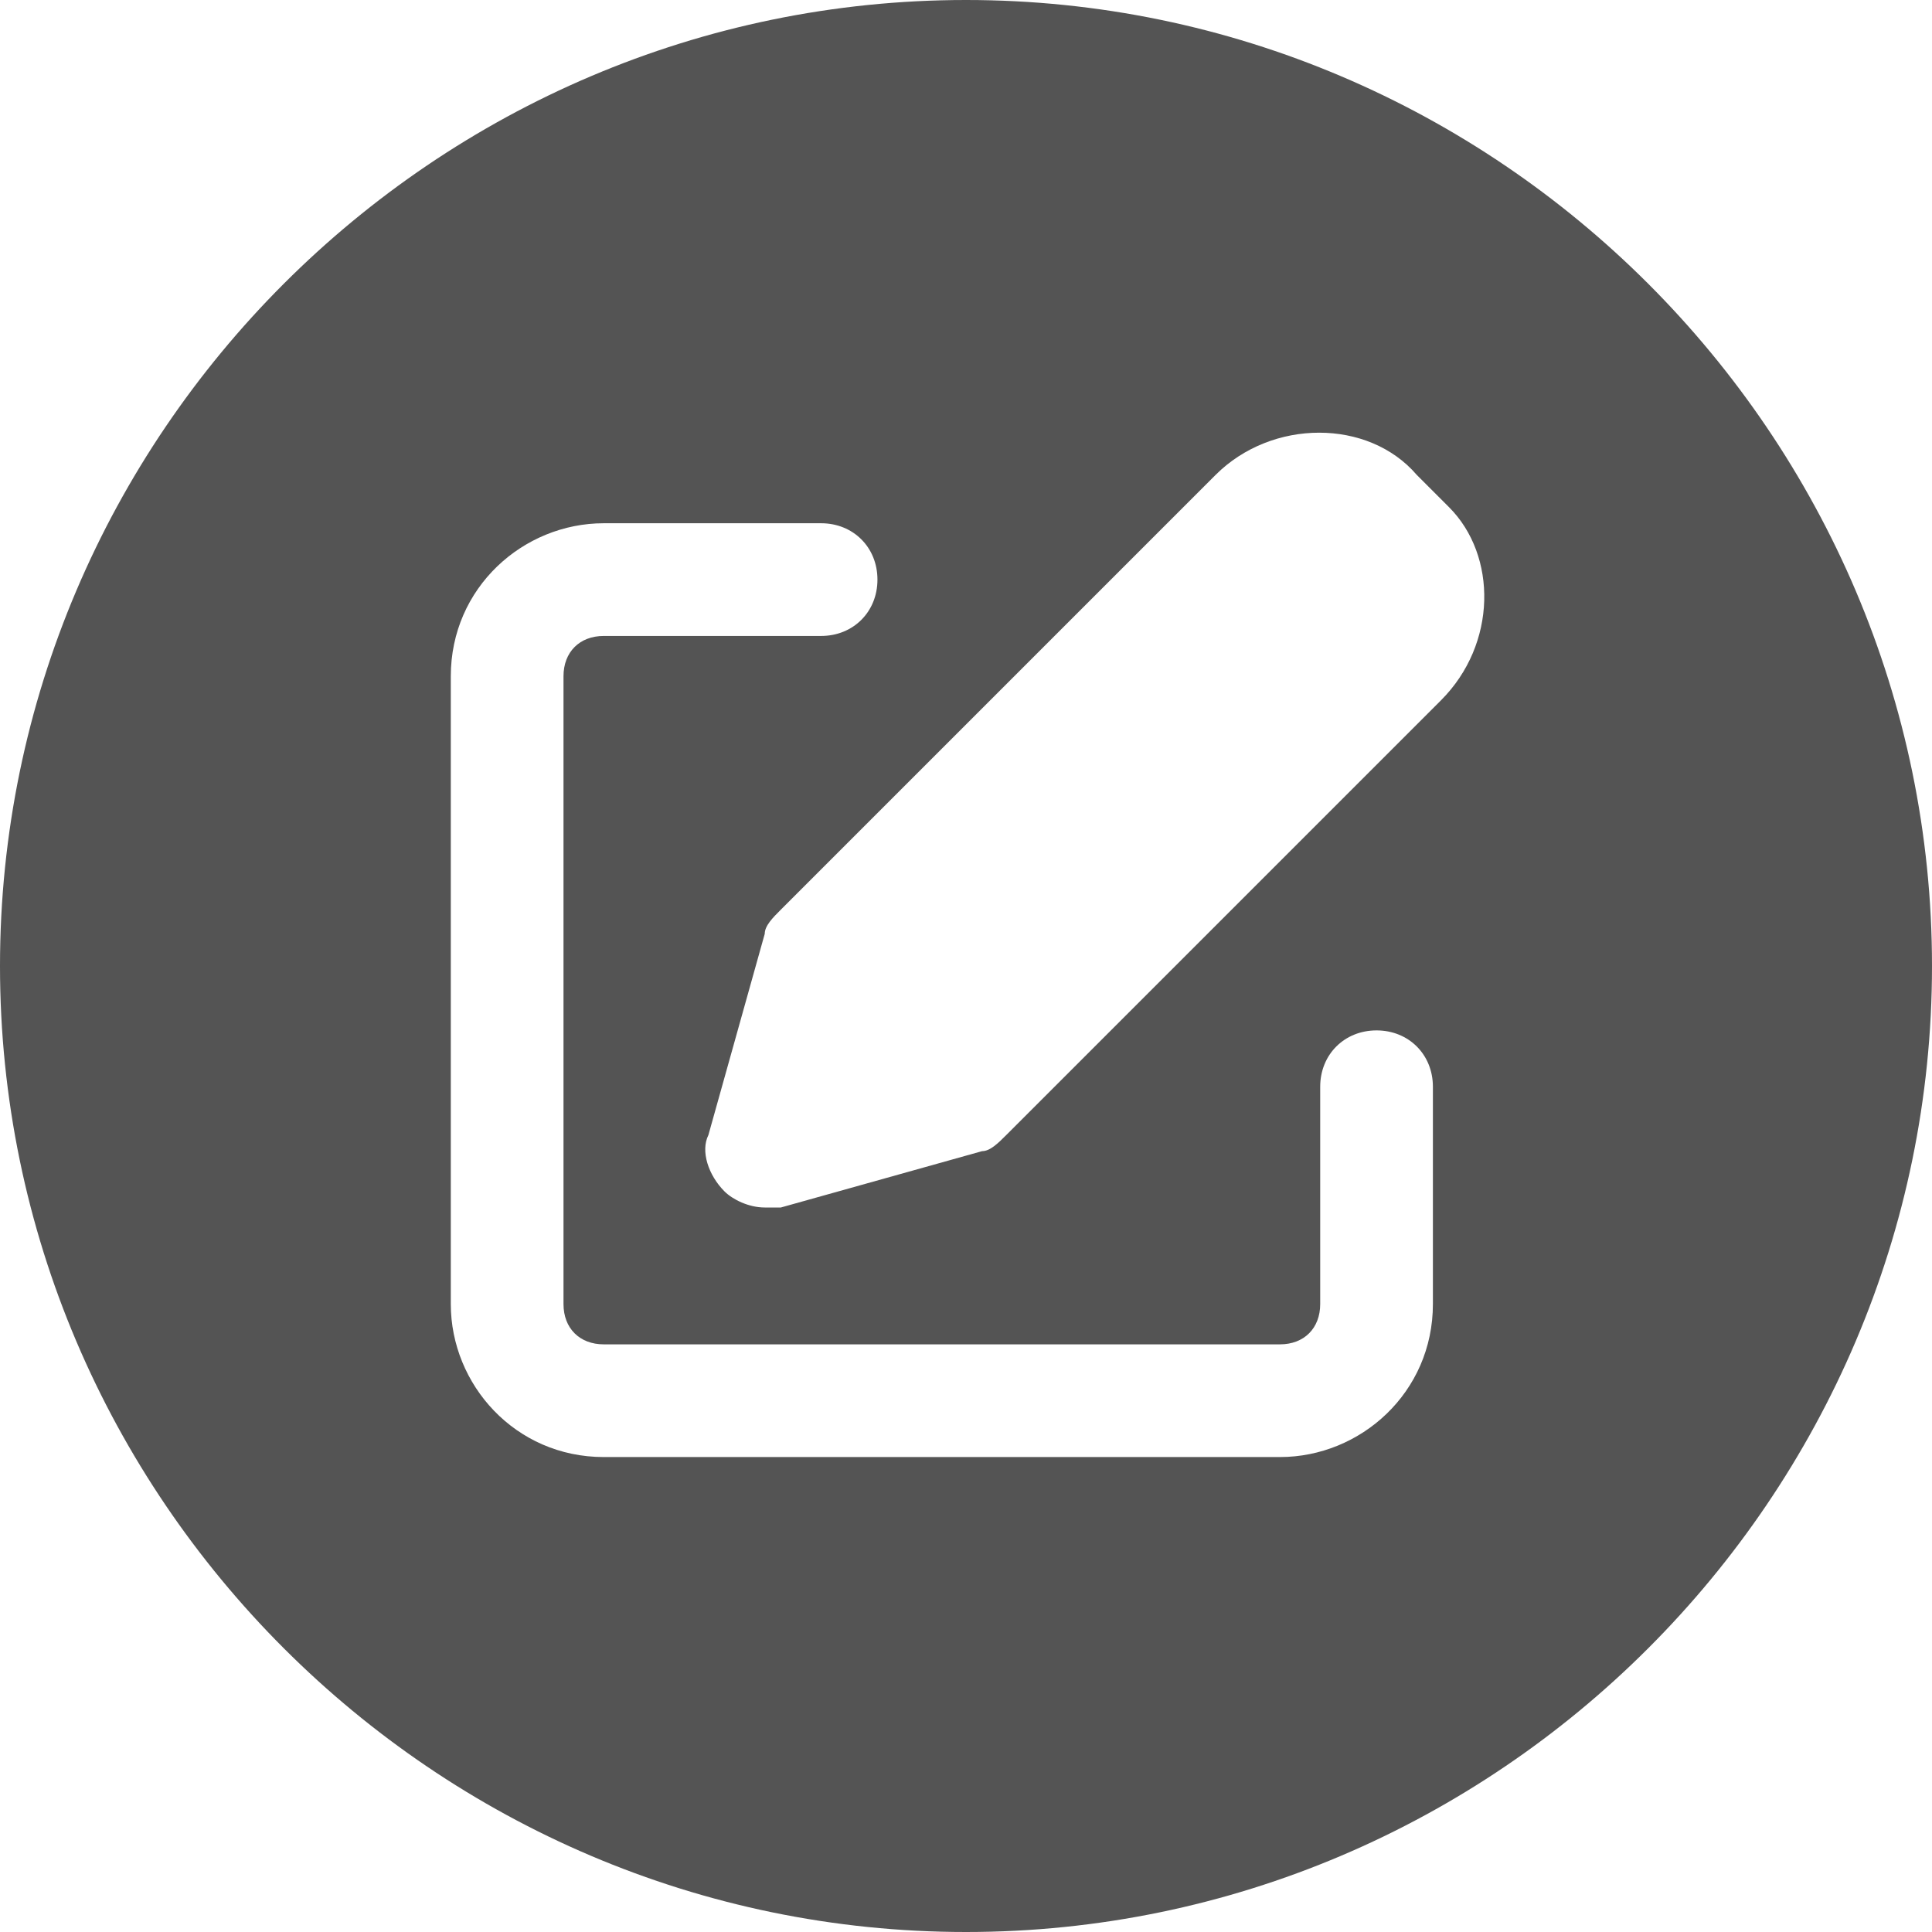
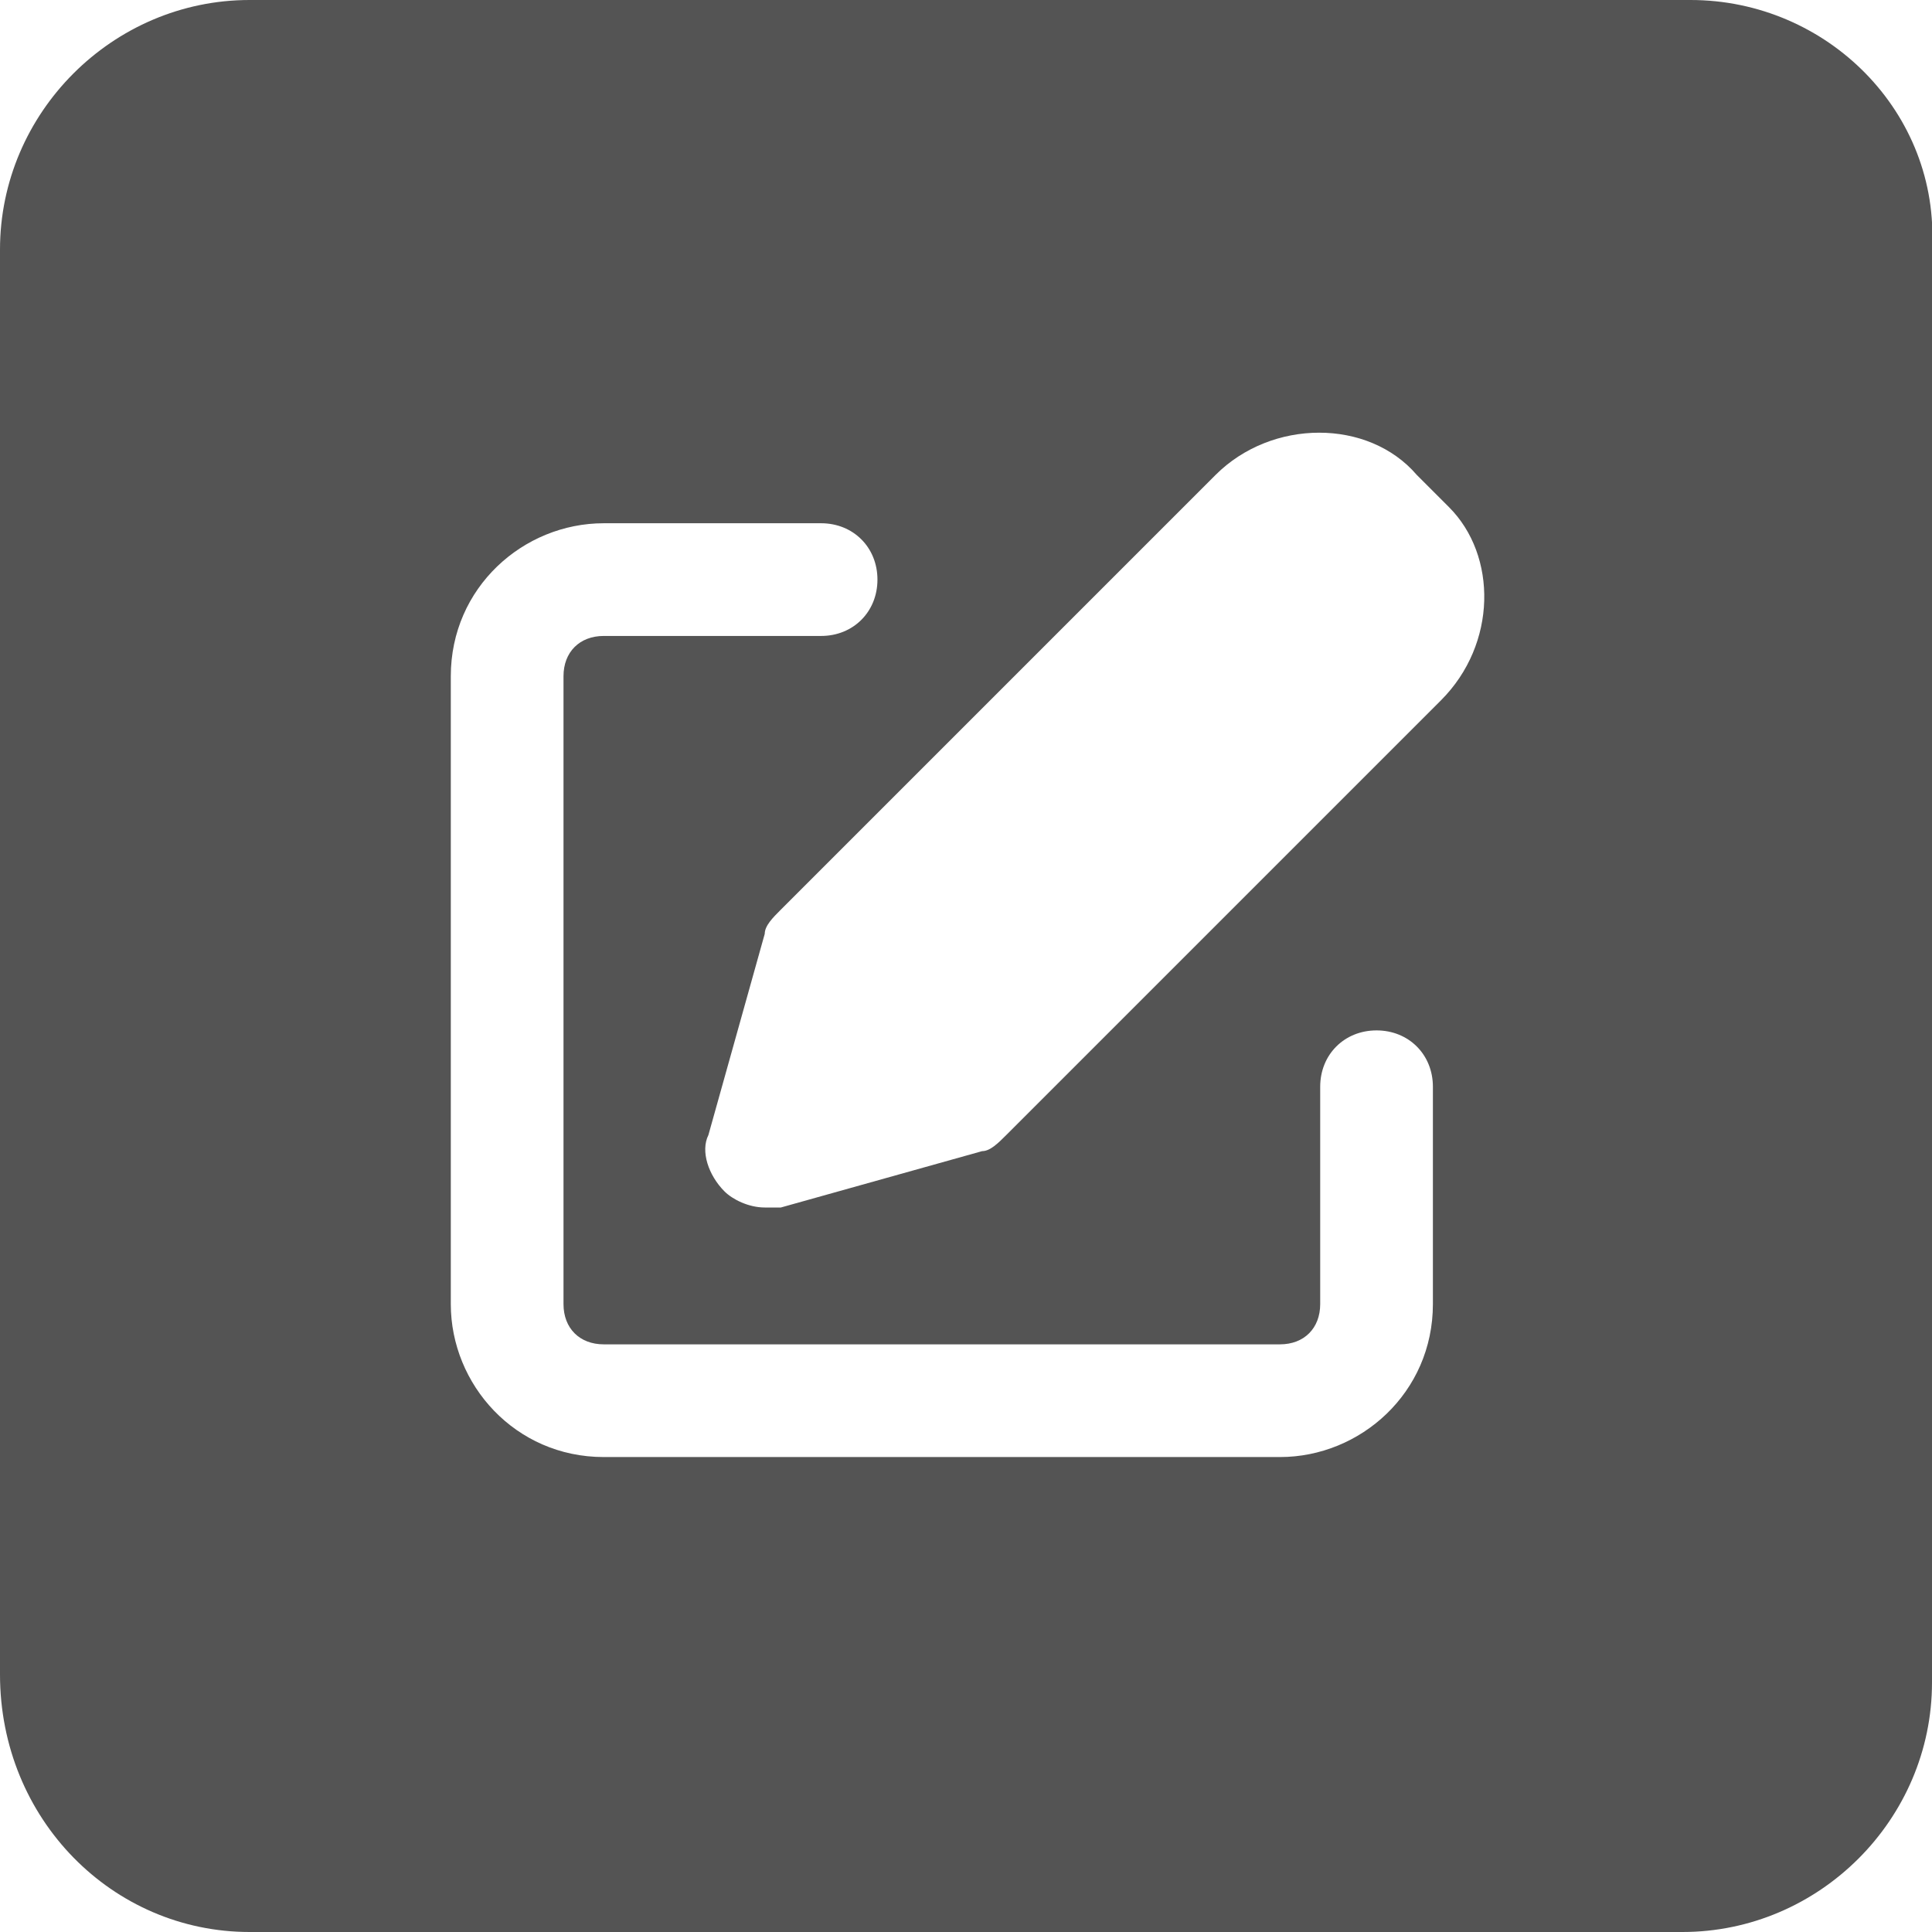
- <svg xmlns="http://www.w3.org/2000/svg" enable-background="new 0 0 24 24" version="1.1" viewBox="0 0 24 24">
-   <style type="text/css">.st0{fill:#545454;}</style>
-   <path class="st0" d="m12 0c-6.6 0-12 5.4-12 12s5.4 12 12 12 12-5.4 12-12-5.4-12-12-12zm5.8 16.2c0 1.1-0.9 1.9-1.9 1.9h-8.4c-1.1 0-1.9-0.9-1.9-1.9v-7.8c0-1.1 0.9-1.9 1.9-1.9h2.7c0.4 0 0.7 0.3 0.7 0.7s-0.3 0.7-0.7 0.7h-2.7c-0.3 0-0.5 0.2-0.5 0.5v7.8c0 0.3 0.2 0.5 0.5 0.5h8.4c0.3 0 0.5-0.2 0.5-0.5v-2.7c0-0.4 0.3-0.7 0.7-0.7s0.7 0.3 0.7 0.7v2.7zm0.1-7.5-5.4 5.4c-0.1 0.1-0.2 0.2-0.3 0.2l-2.5 0.7h-0.2c-0.2 0-0.4-0.1-0.5-0.2-0.2-0.2-0.3-0.5-0.2-0.7l0.7-2.5c0-0.1 0.1-0.2 0.2-0.3l5.4-5.4c0.7-0.7 1.9-0.7 2.5 0l0.4 0.4c0.6 0.6 0.6 1.7-0.1 2.4z" />
+ <svg xmlns="http://www.w3.org/2000/svg" version="1.1" id="Layer_1" x="0px" y="0px" viewBox="0 0 24 24" style="enable-background:new 0 0 24 24;" xml:space="preserve">
+   <style type="text/css">
+ 	.st0{fill:#545454;}
+ </style>
+   <path class="st0" d="M21,0H3.1C1.4,0,0,1.4,0,3.1v17.7C0,22.6,1.4,24,3.1,24h17.8c1.7,0,3.1-1.4,3.1-3.1V3.1C24.1,1.4,22.7,0,21,0z   M17.8,16.2c0,1.1-0.9,1.9-1.9,1.9H7.5c-1.1,0-1.9-0.9-1.9-1.9V8.4c0-1.1,0.9-1.9,1.9-1.9h2.7c0.4,0,0.7,0.3,0.7,0.7  c0,0.4-0.3,0.7-0.7,0.7H7.5C7.2,7.9,7,8.1,7,8.4v7.8c0,0.3,0.2,0.5,0.5,0.5h8.4c0.3,0,0.5-0.2,0.5-0.5v-2.7c0-0.4,0.3-0.7,0.7-0.7  c0.4,0,0.7,0.3,0.7,0.7V16.2z M17.9,8.7l-5.4,5.4c-0.1,0.1-0.2,0.2-0.3,0.2L9.7,15H9.5c-0.2,0-0.4-0.1-0.5-0.2  c-0.2-0.2-0.3-0.5-0.2-0.7l0.7-2.5c0-0.1,0.1-0.2,0.2-0.3l5.4-5.4c0.7-0.7,1.9-0.7,2.5,0L18,6.3C18.6,6.9,18.6,8,17.9,8.7z" />
</svg>
